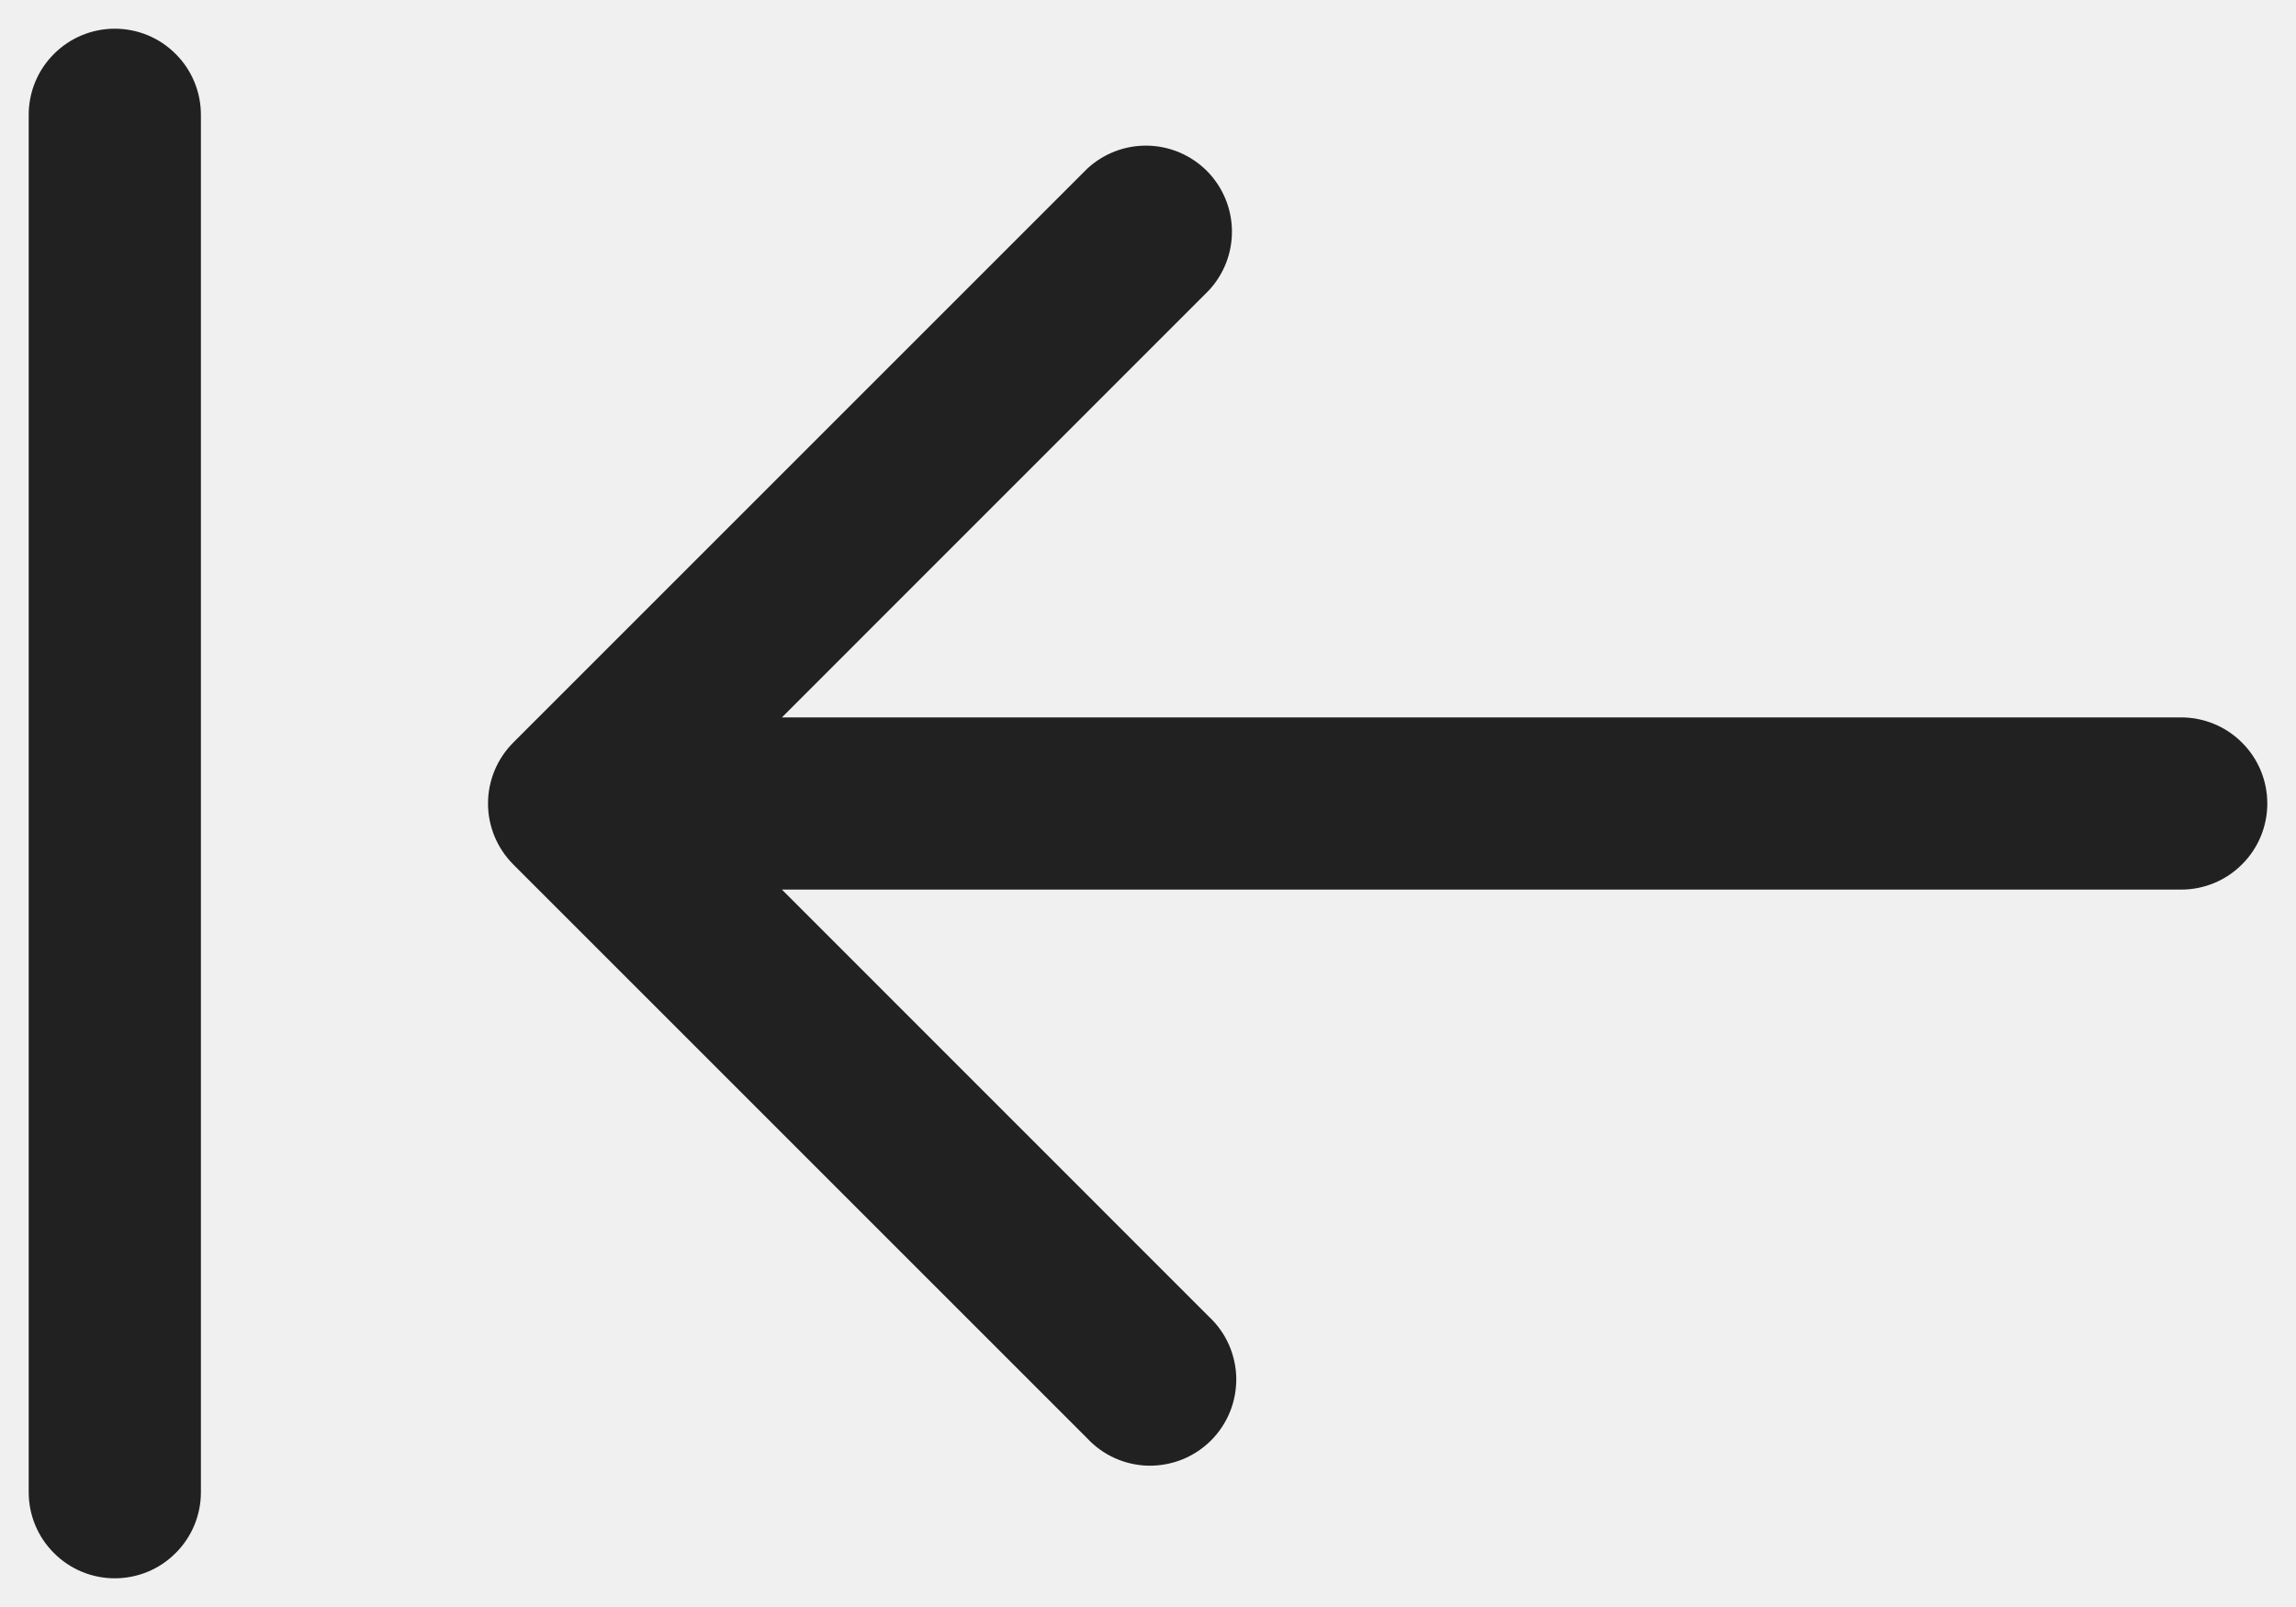
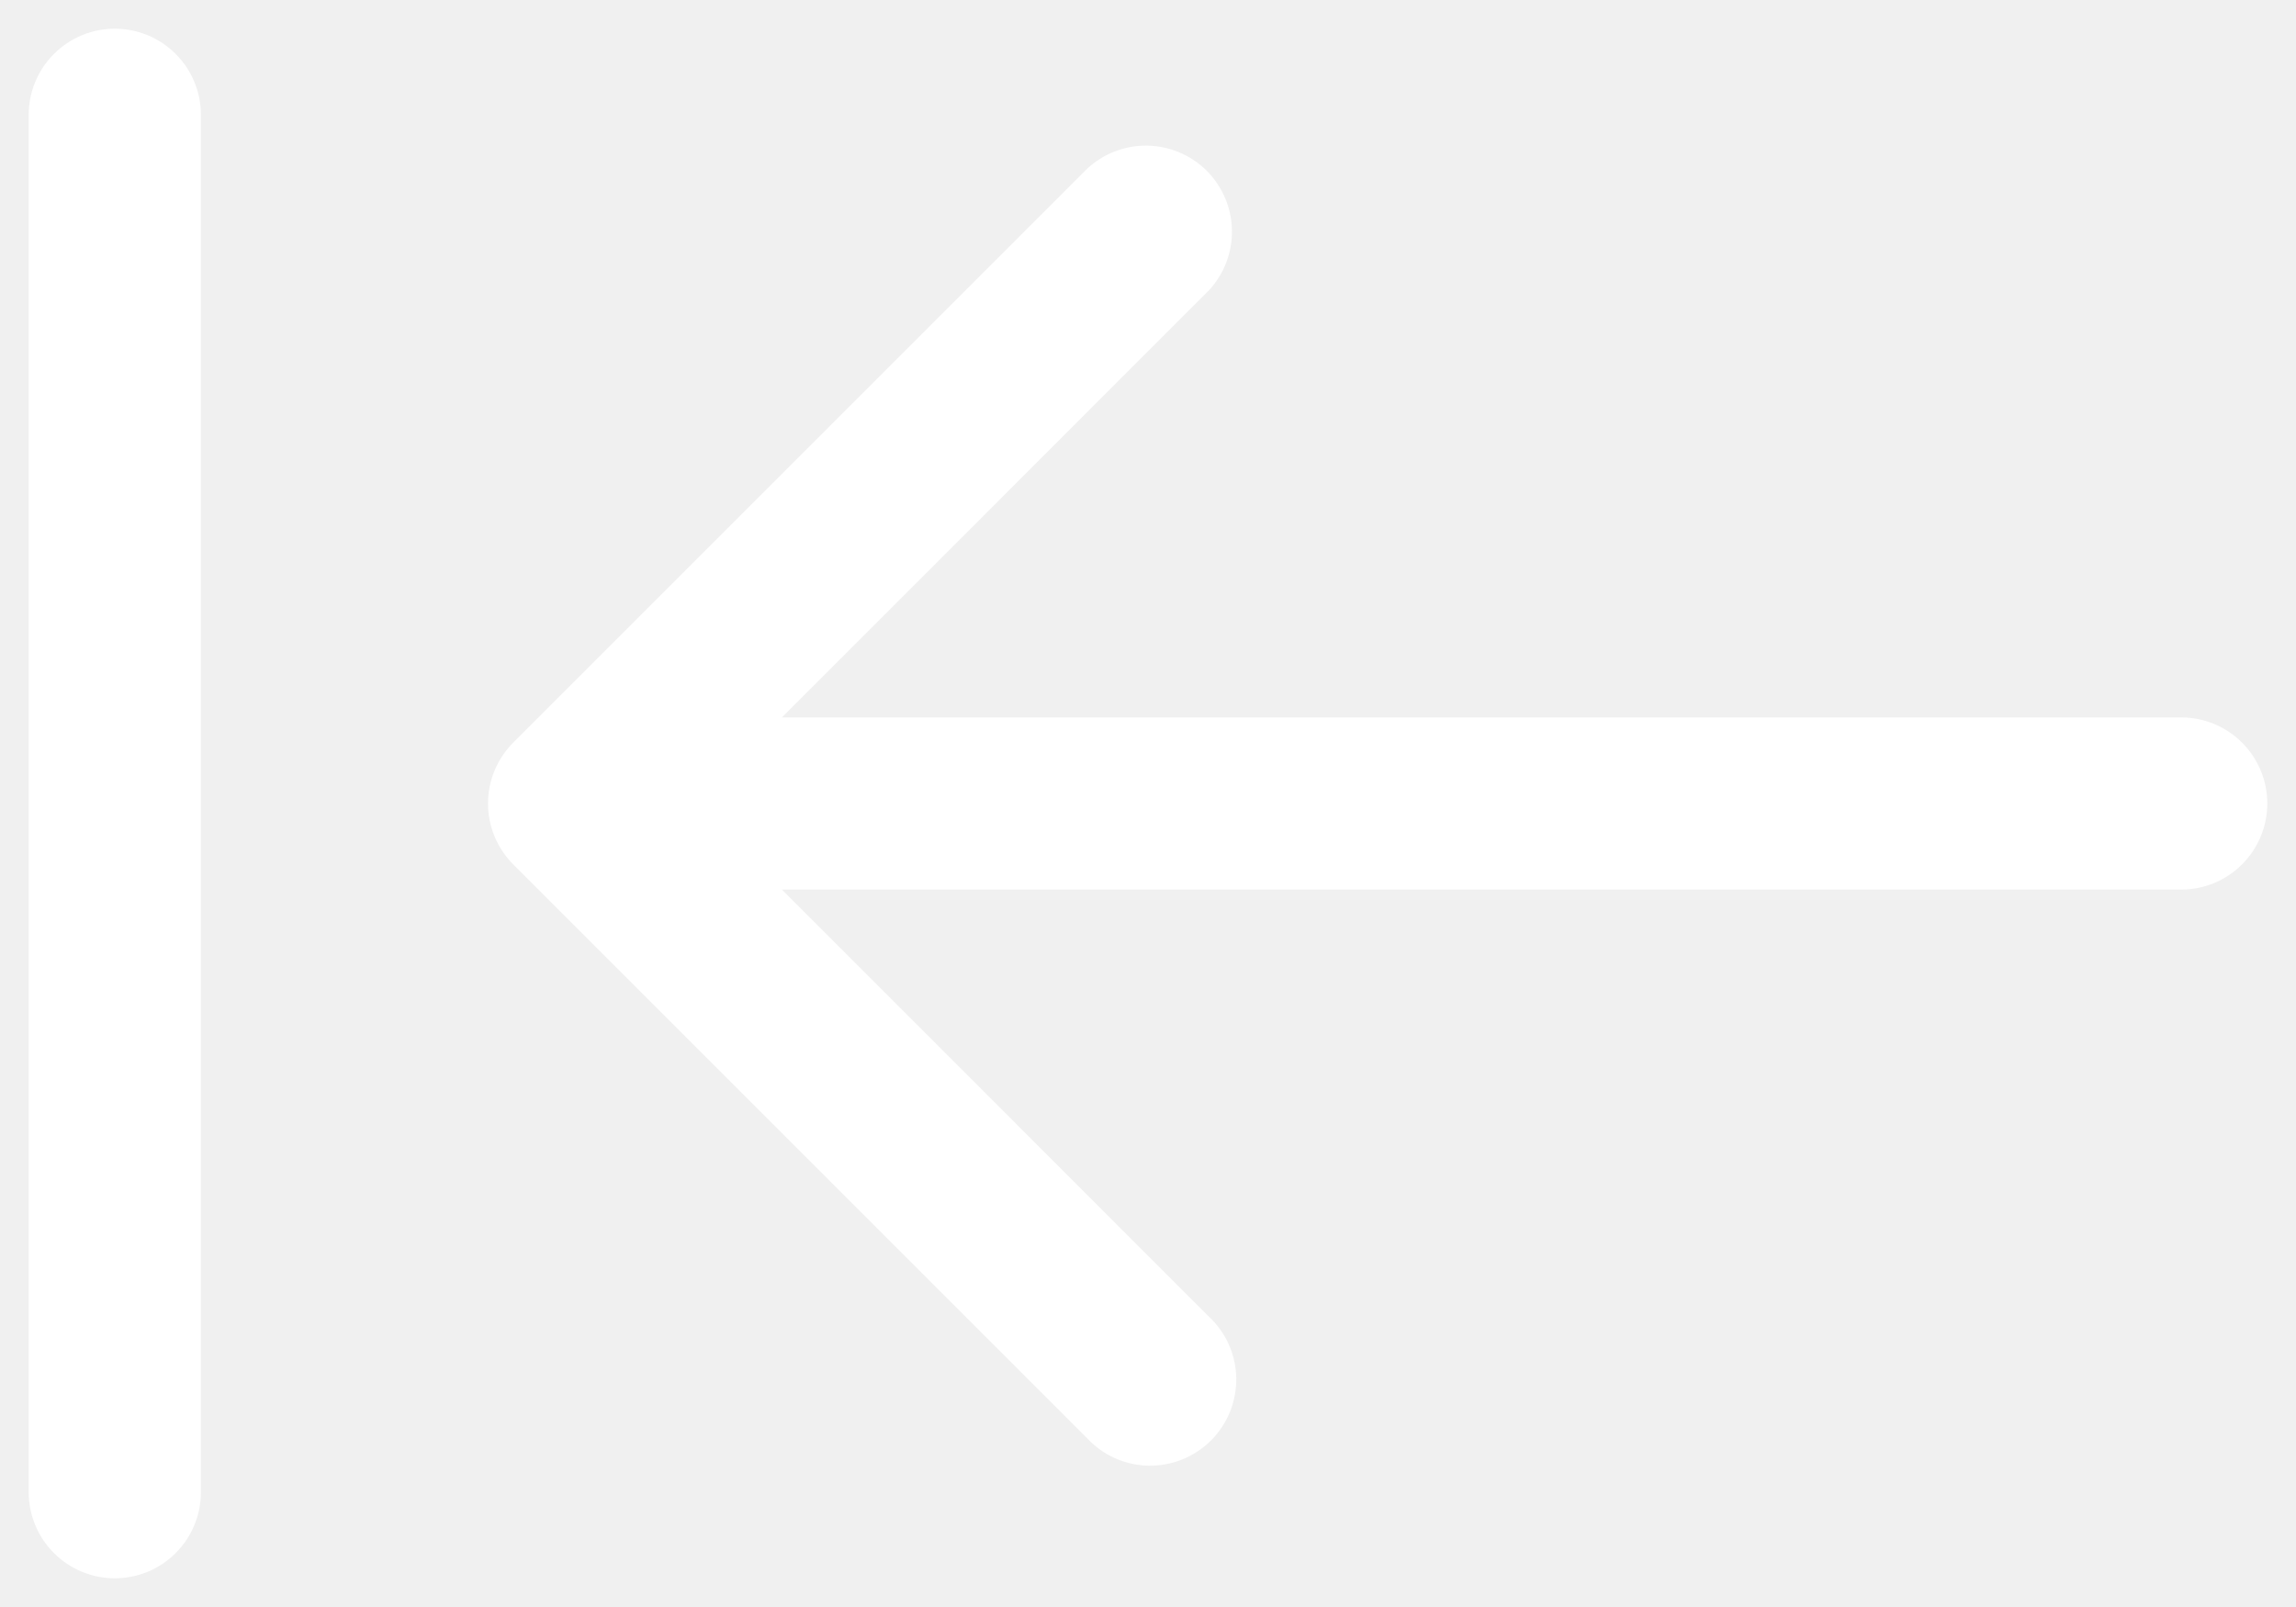
<svg xmlns="http://www.w3.org/2000/svg" width="20" height="14" viewBox="0 0 20 14" fill="none">
-   <path d="M19.75 7C19.75 7.199 19.671 7.39 19.53 7.53C19.39 7.671 19.199 7.75 19 7.75H6.811L10.53 11.47C10.604 11.539 10.663 11.621 10.704 11.713C10.745 11.806 10.767 11.905 10.769 12.005C10.77 12.106 10.752 12.206 10.714 12.3C10.676 12.393 10.62 12.478 10.549 12.549C10.478 12.62 10.393 12.676 10.3 12.714C10.206 12.752 10.106 12.77 10.005 12.769C9.905 12.767 9.805 12.745 9.713 12.704C9.621 12.663 9.539 12.604 9.47 12.53L4.47 7.53C4.33 7.389 4.251 7.199 4.251 7C4.251 6.801 4.33 6.611 4.47 6.47L9.47 1.47C9.612 1.338 9.8 1.265 9.995 1.269C10.189 1.272 10.374 1.351 10.512 1.488C10.649 1.626 10.728 1.811 10.731 2.005C10.735 2.2 10.662 2.388 10.53 2.53L6.811 6.25H19C19.199 6.25 19.39 6.329 19.53 6.47C19.671 6.61 19.75 6.801 19.75 7ZM1 0.25C0.801 0.25 0.61 0.329 0.47 0.47C0.329 0.61 0.25 0.801 0.25 1V13C0.25 13.199 0.329 13.39 0.47 13.53C0.61 13.671 0.801 13.75 1 13.75C1.199 13.75 1.39 13.671 1.53 13.53C1.671 13.39 1.75 13.199 1.75 13V1C1.75 0.801 1.671 0.61 1.53 0.47C1.39 0.329 1.199 0.25 1 0.25Z" fill="#212121" />
+   <path d="M19.75 7C19.75 7.199 19.671 7.39 19.53 7.53C19.39 7.671 19.199 7.75 19 7.75H6.811L10.53 11.47C10.604 11.539 10.663 11.621 10.704 11.713C10.745 11.806 10.767 11.905 10.769 12.005C10.77 12.106 10.752 12.206 10.714 12.3C10.676 12.393 10.62 12.478 10.549 12.549C10.478 12.62 10.393 12.676 10.3 12.714C10.206 12.752 10.106 12.77 10.005 12.769C9.905 12.767 9.805 12.745 9.713 12.704C9.621 12.663 9.539 12.604 9.47 12.53L4.47 7.53C4.33 7.389 4.251 7.199 4.251 7C4.251 6.801 4.33 6.611 4.47 6.47L9.47 1.47C9.612 1.338 9.8 1.265 9.995 1.269C10.189 1.272 10.374 1.351 10.512 1.488C10.649 1.626 10.728 1.811 10.731 2.005C10.735 2.2 10.662 2.388 10.53 2.53L6.811 6.25H19C19.199 6.25 19.39 6.329 19.53 6.47C19.671 6.61 19.75 6.801 19.75 7ZM1 0.25C0.801 0.25 0.61 0.329 0.47 0.47C0.329 0.61 0.25 0.801 0.25 1V13C0.25 13.199 0.329 13.39 0.47 13.53C0.61 13.671 0.801 13.75 1 13.75C1.199 13.75 1.39 13.671 1.53 13.53C1.671 13.39 1.75 13.199 1.75 13V1C1.75 0.801 1.671 0.61 1.53 0.47C1.39 0.329 1.199 0.25 1 0.25Z" fill="#fff" />
</svg>
